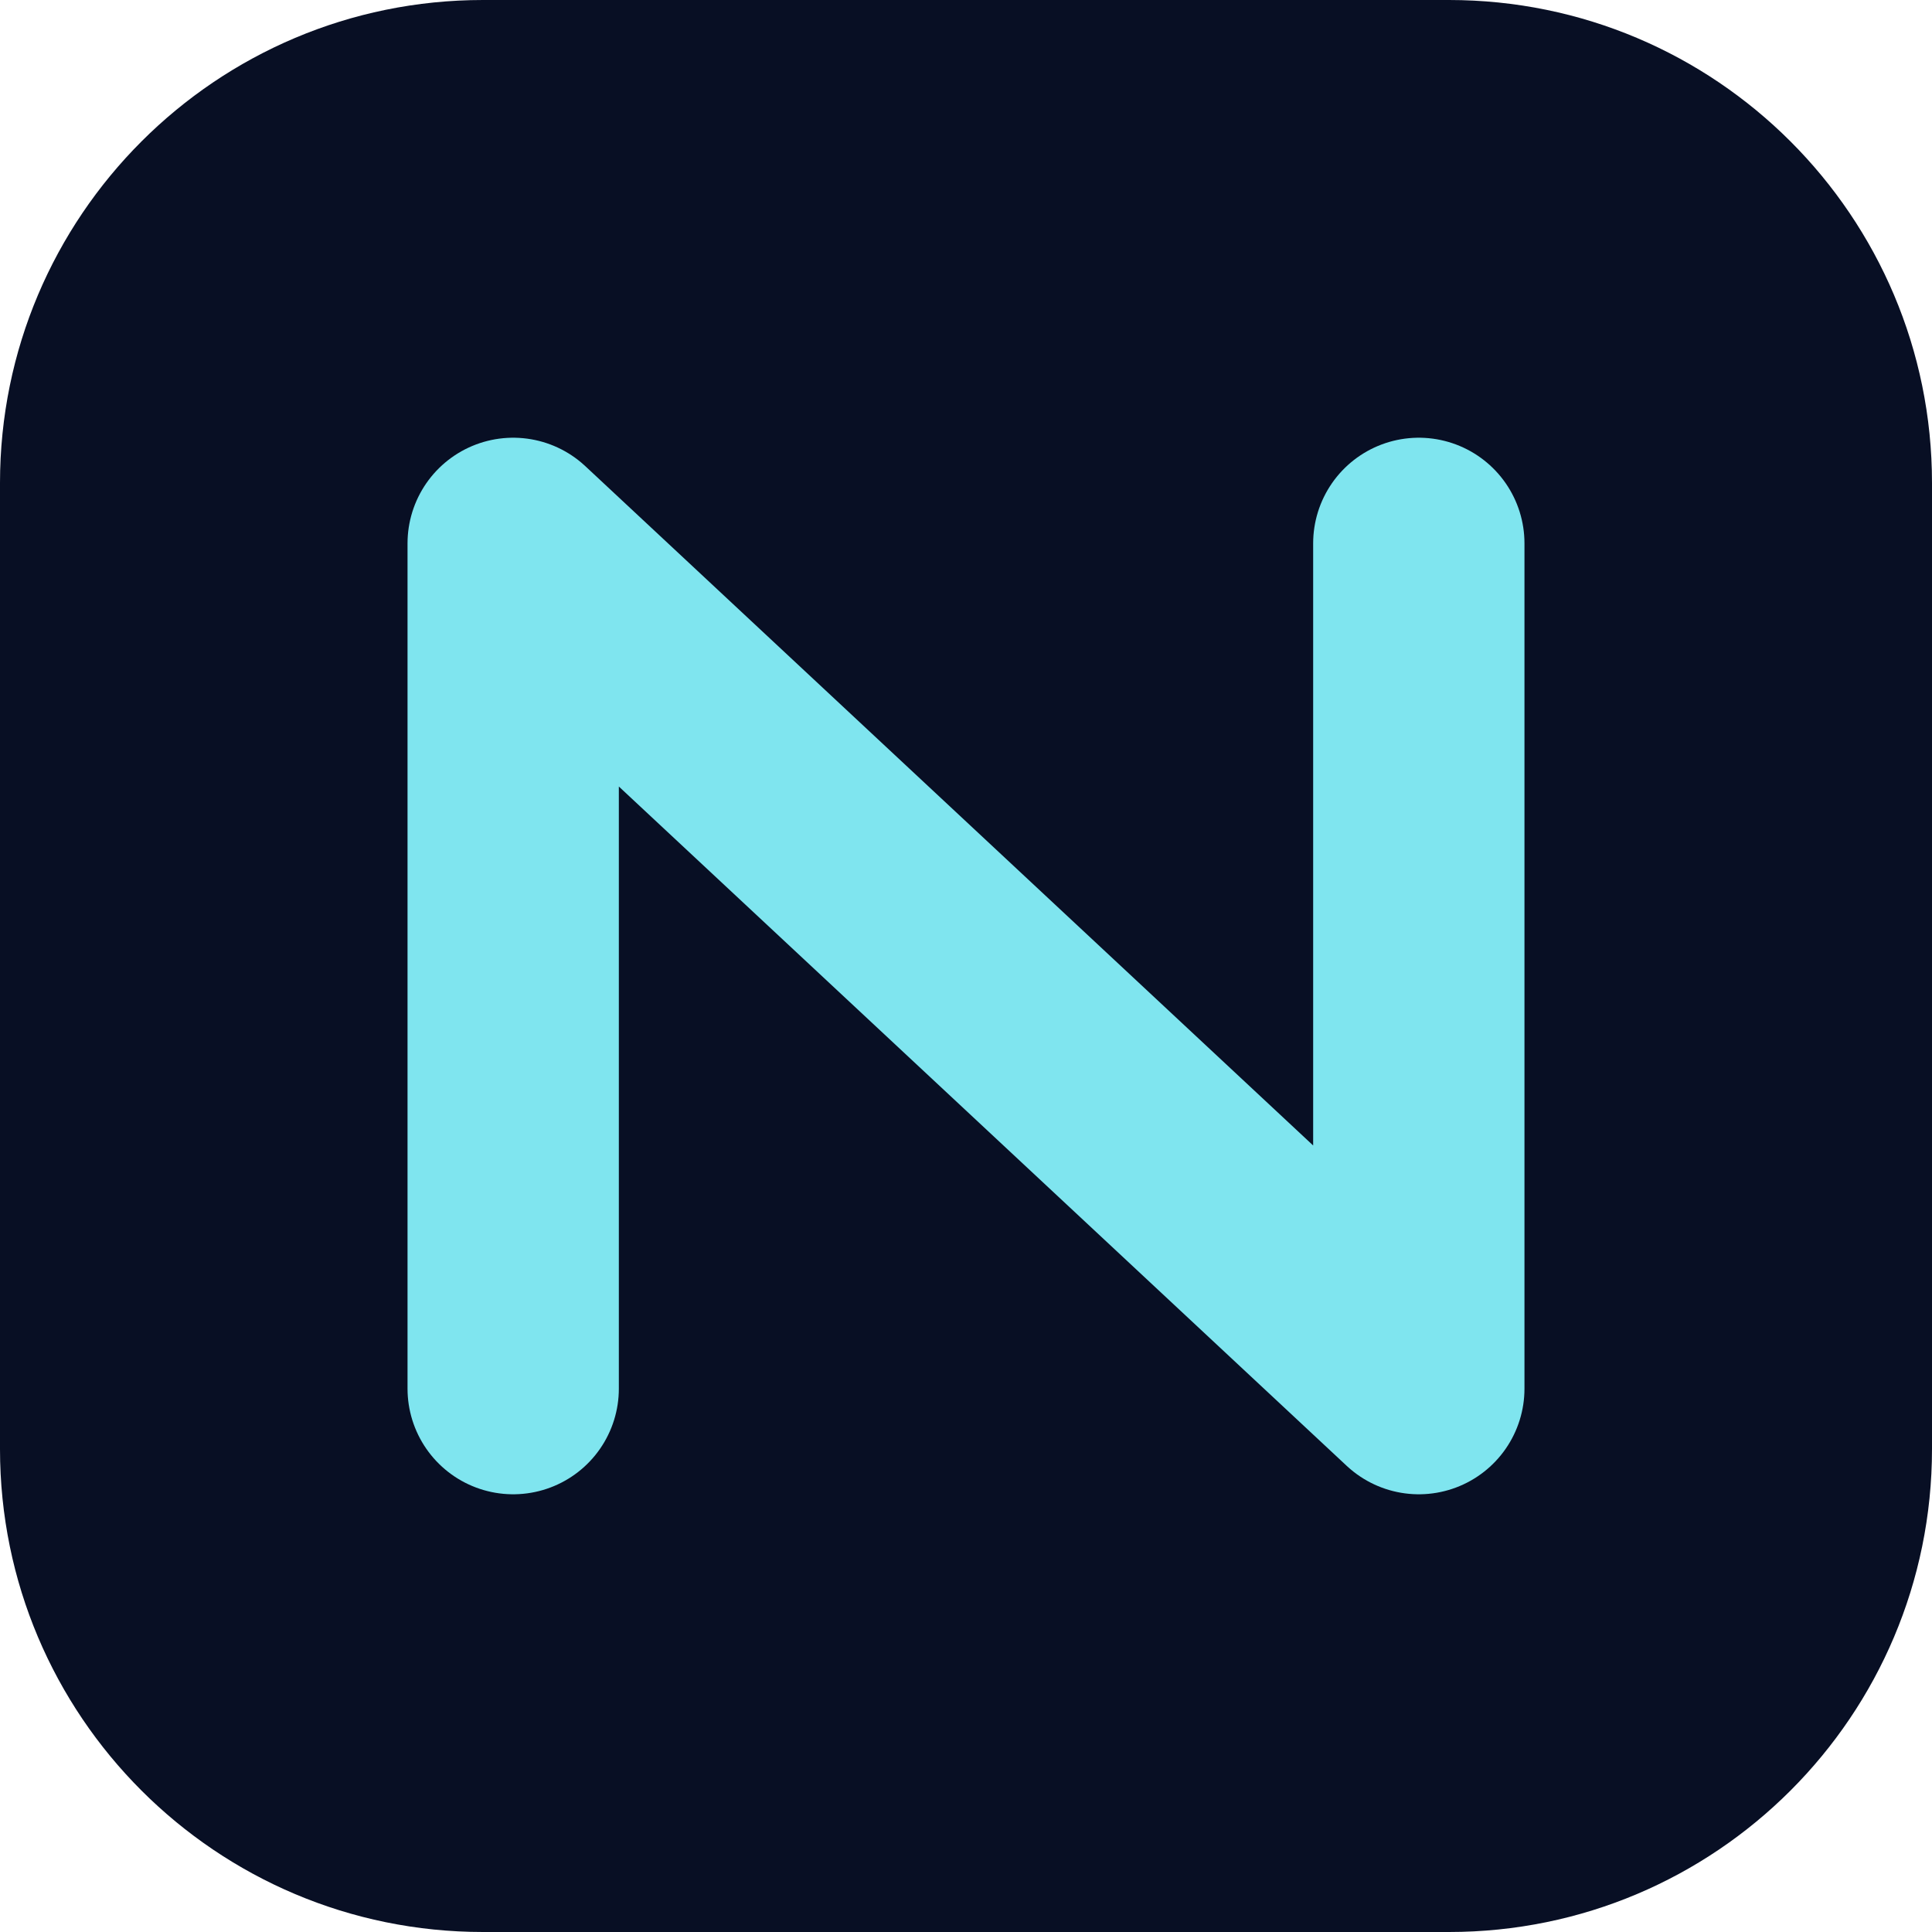
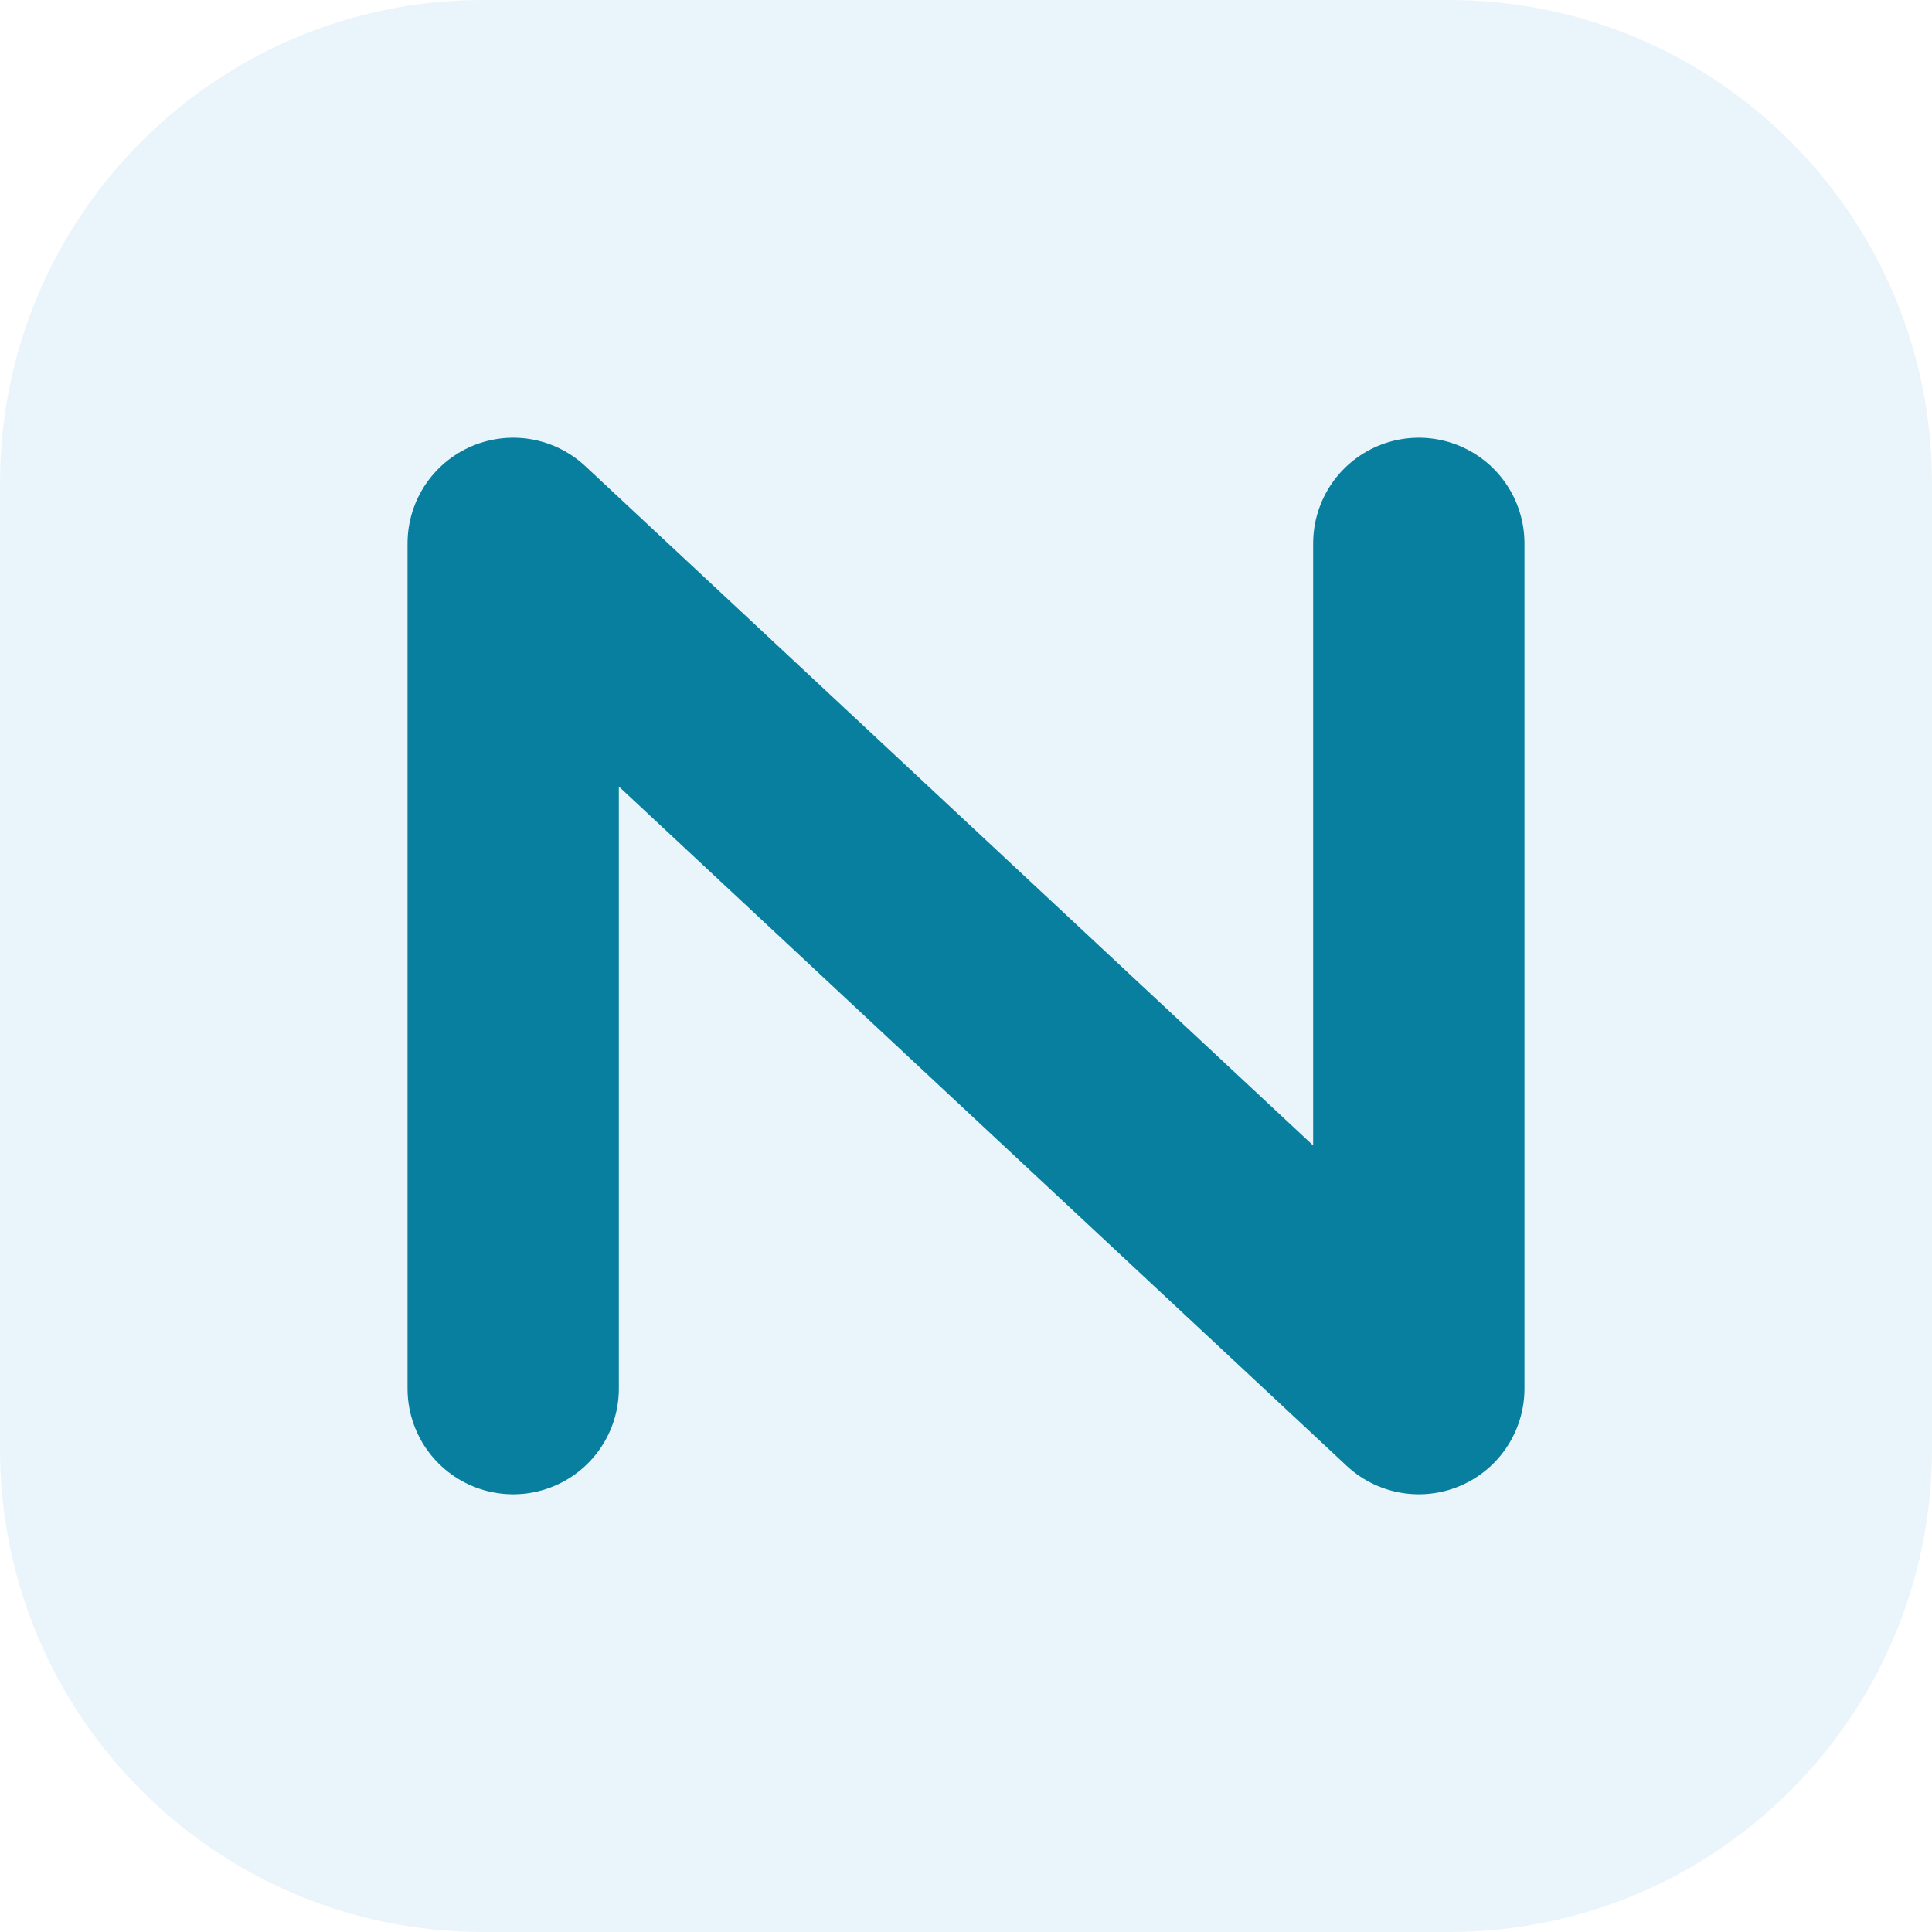
<svg xmlns="http://www.w3.org/2000/svg" viewBox="0 0 64 64">
-   <rect width="64" height="64" rx="16" fill="#080f24" />
-   <path d="M17 46V18l30 28V18" fill="none" stroke="#7fe5ef" stroke-width="7" stroke-linecap="round" stroke-linejoin="round" />
+   <rect width="64" height="64" rx="16" fill="#eaf5fb" />
+   <path d="M17 46V18l30 28V18" fill="none" stroke="#087f9e" stroke-width="7" stroke-linecap="round" stroke-linejoin="round" />
</svg>
